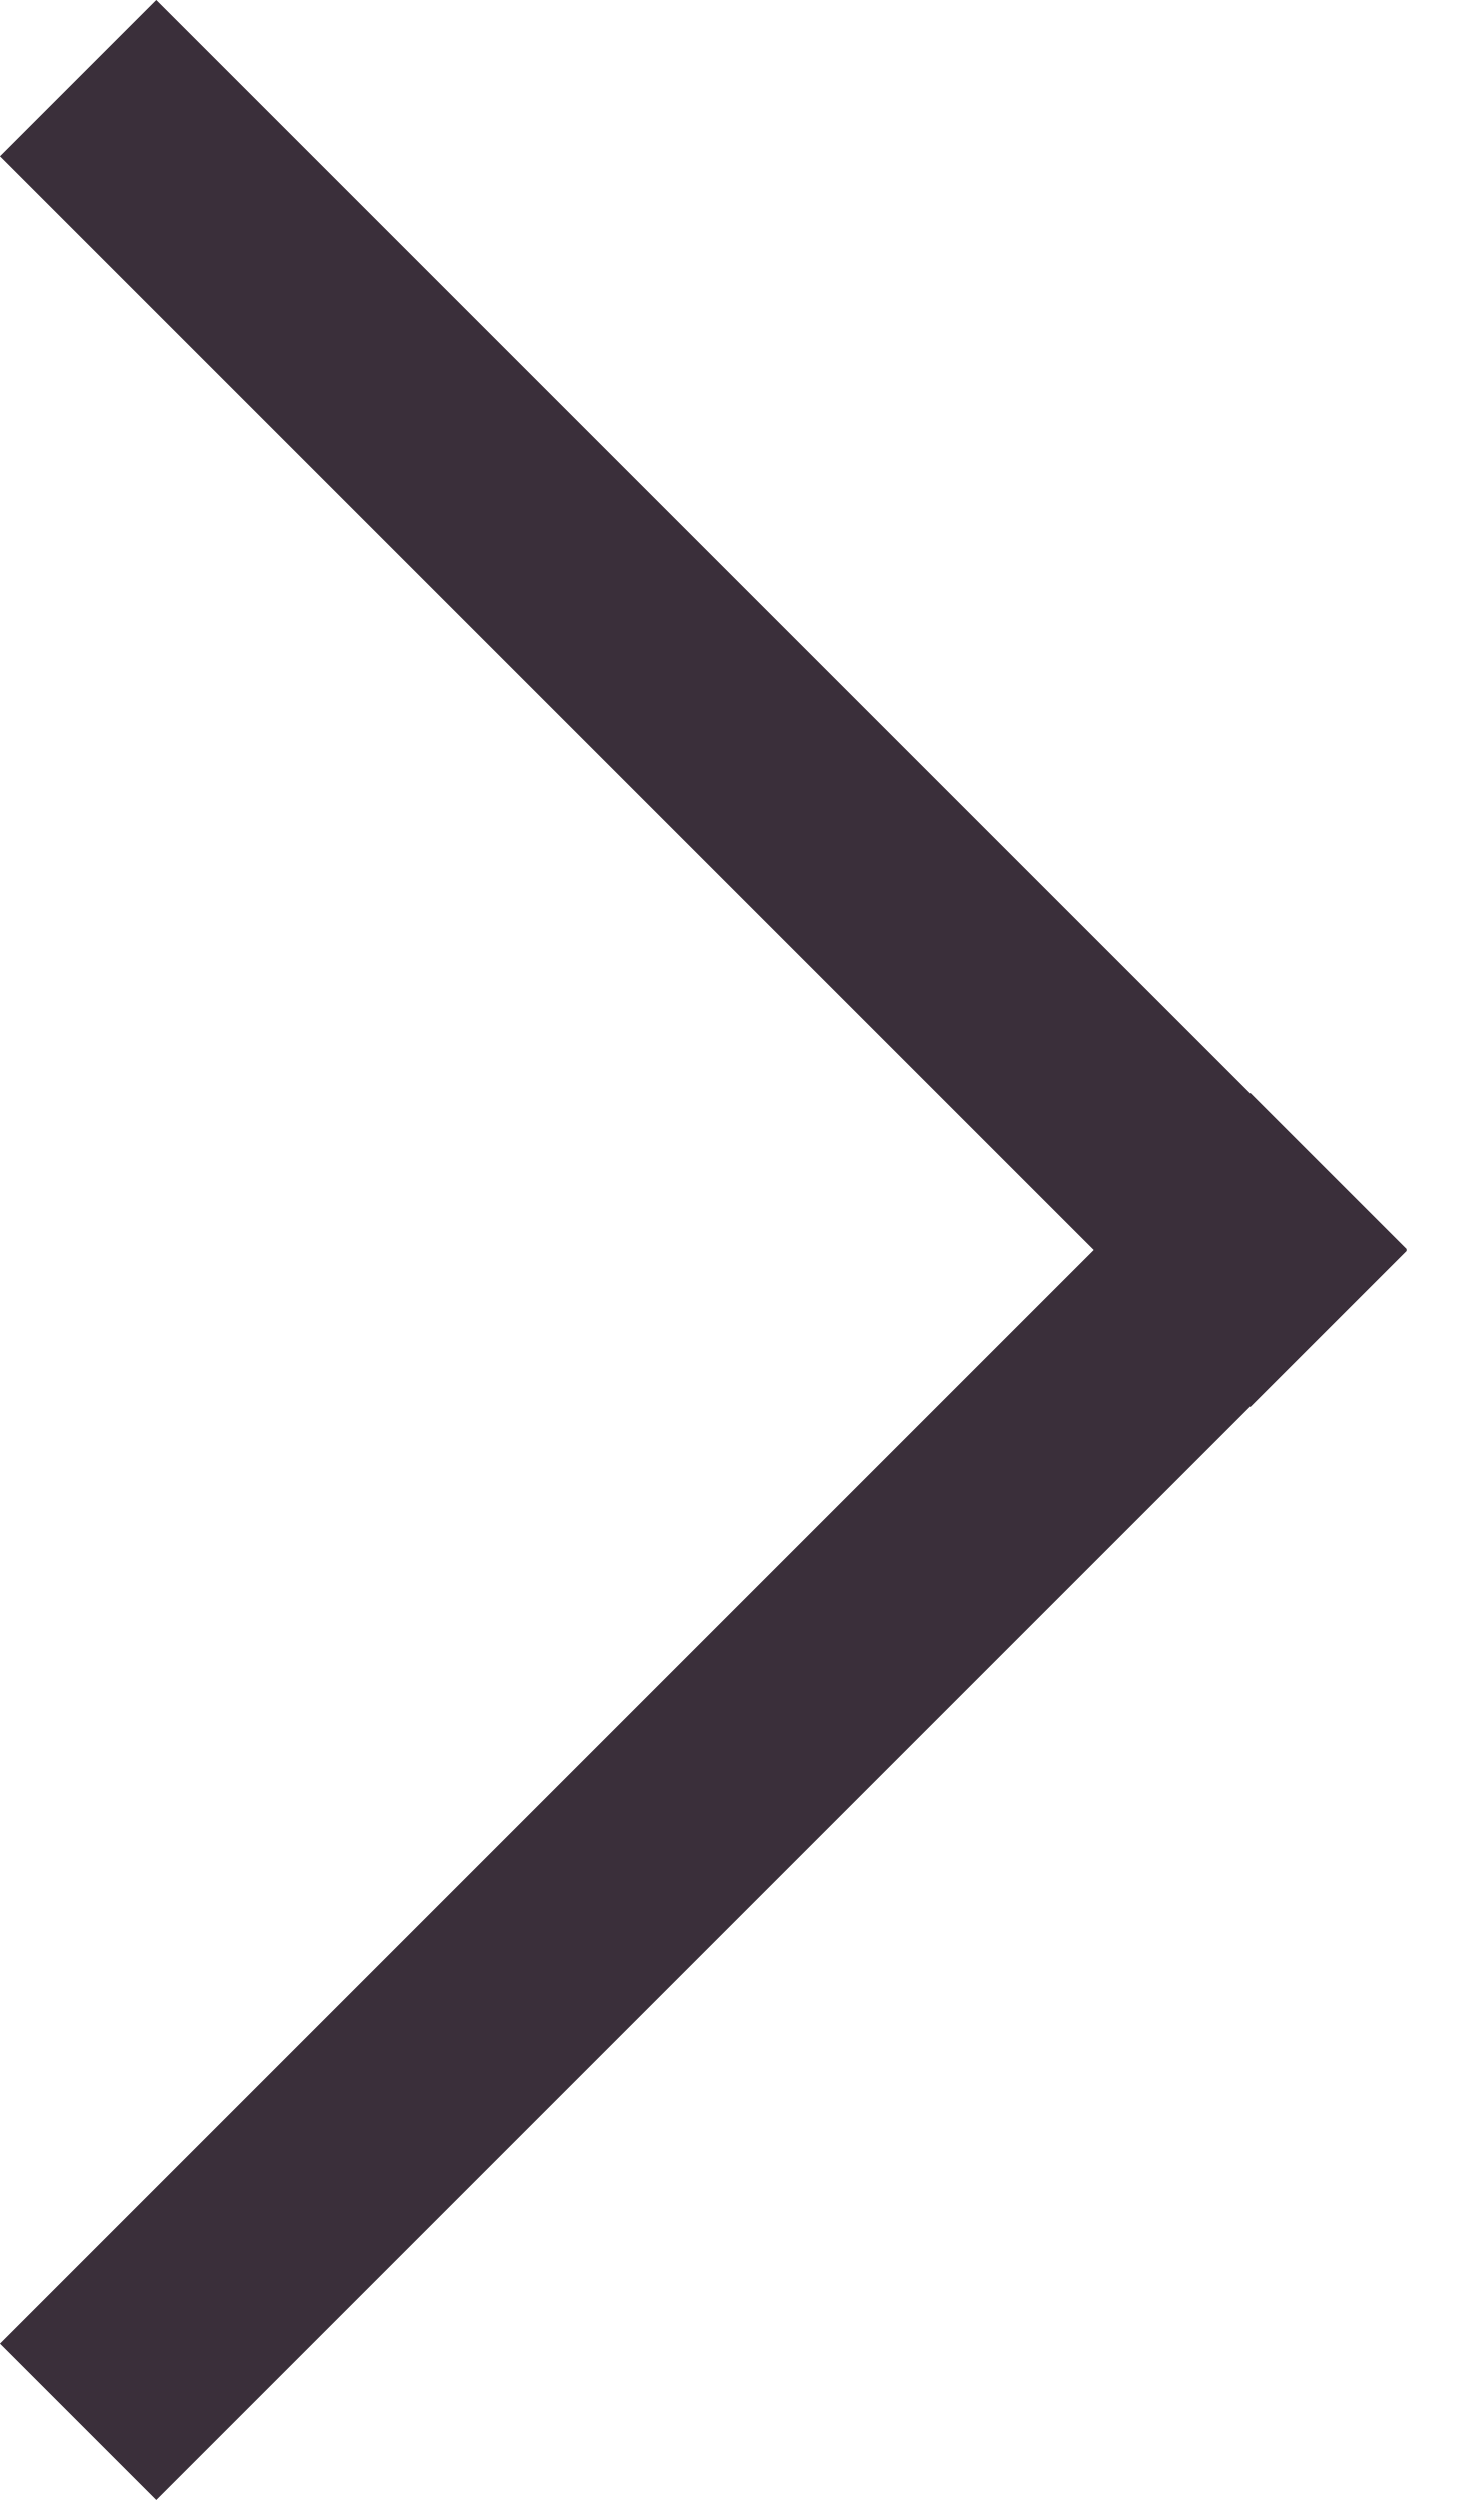
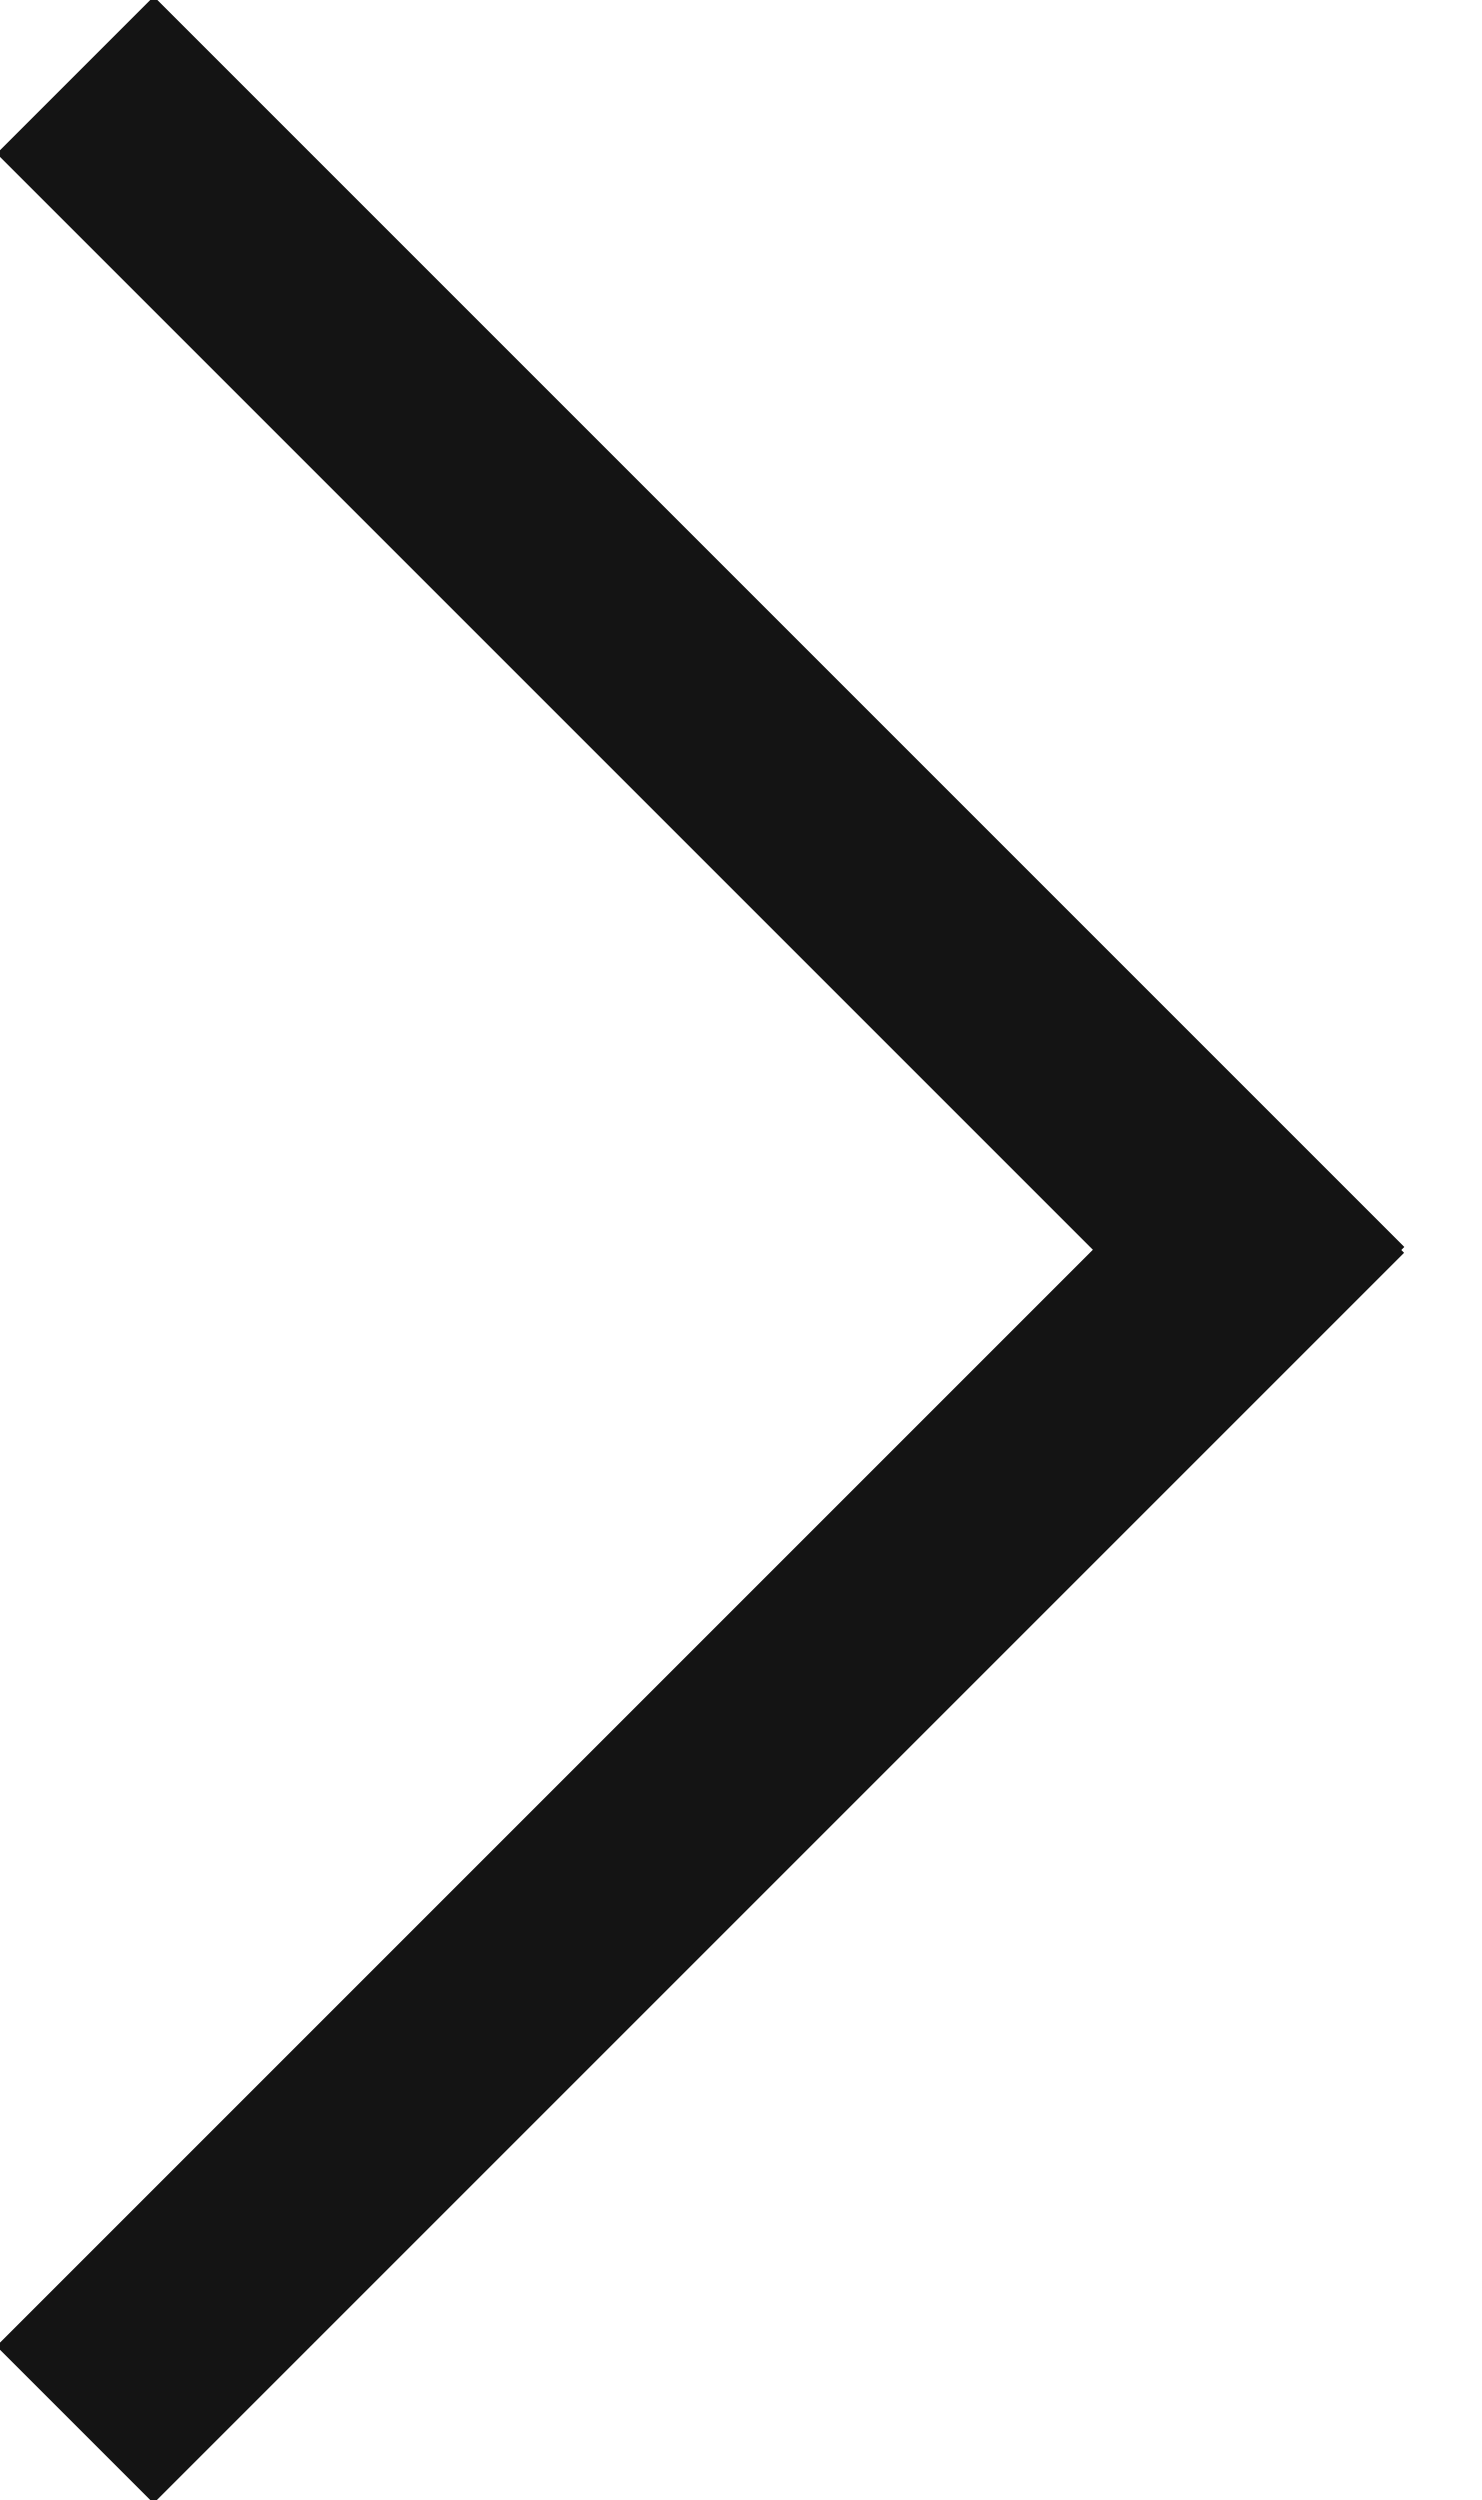
- <svg xmlns="http://www.w3.org/2000/svg" width="16" height="27" viewBox="0 0 16 27" fill="none">
-   <rect x="1.688" width="19.103" height="2.388" transform="rotate(45 1.68848 0)" fill="#3A2F3A" />
-   <rect y="25.311" width="19.103" height="2.388" transform="rotate(-45 0 25.3115)" fill="#3A2F3A" />
+ <svg xmlns="http://www.w3.org/2000/svg" version="1.1" id="Ebene_1" x="0px" y="0px" viewBox="0 0 16 27" style="enable-background:new 0 0 16 27;" xml:space="preserve">
+   <style type="text/css">
+ 	.st0{fill:#141414;}
+ </style>
+   <rect x="6.4" y="-2" transform="matrix(0.7071 -0.7071 0.7071 0.7071 -3.1473 7.5982)" class="st0" width="2.4" height="19.1" />
+   <rect x="-2" y="18.2" transform="matrix(0.7071 -0.7071 0.7071 0.7071 -11.4937 11.0554)" class="st0" width="19.1" height="2.4" />
</svg>
